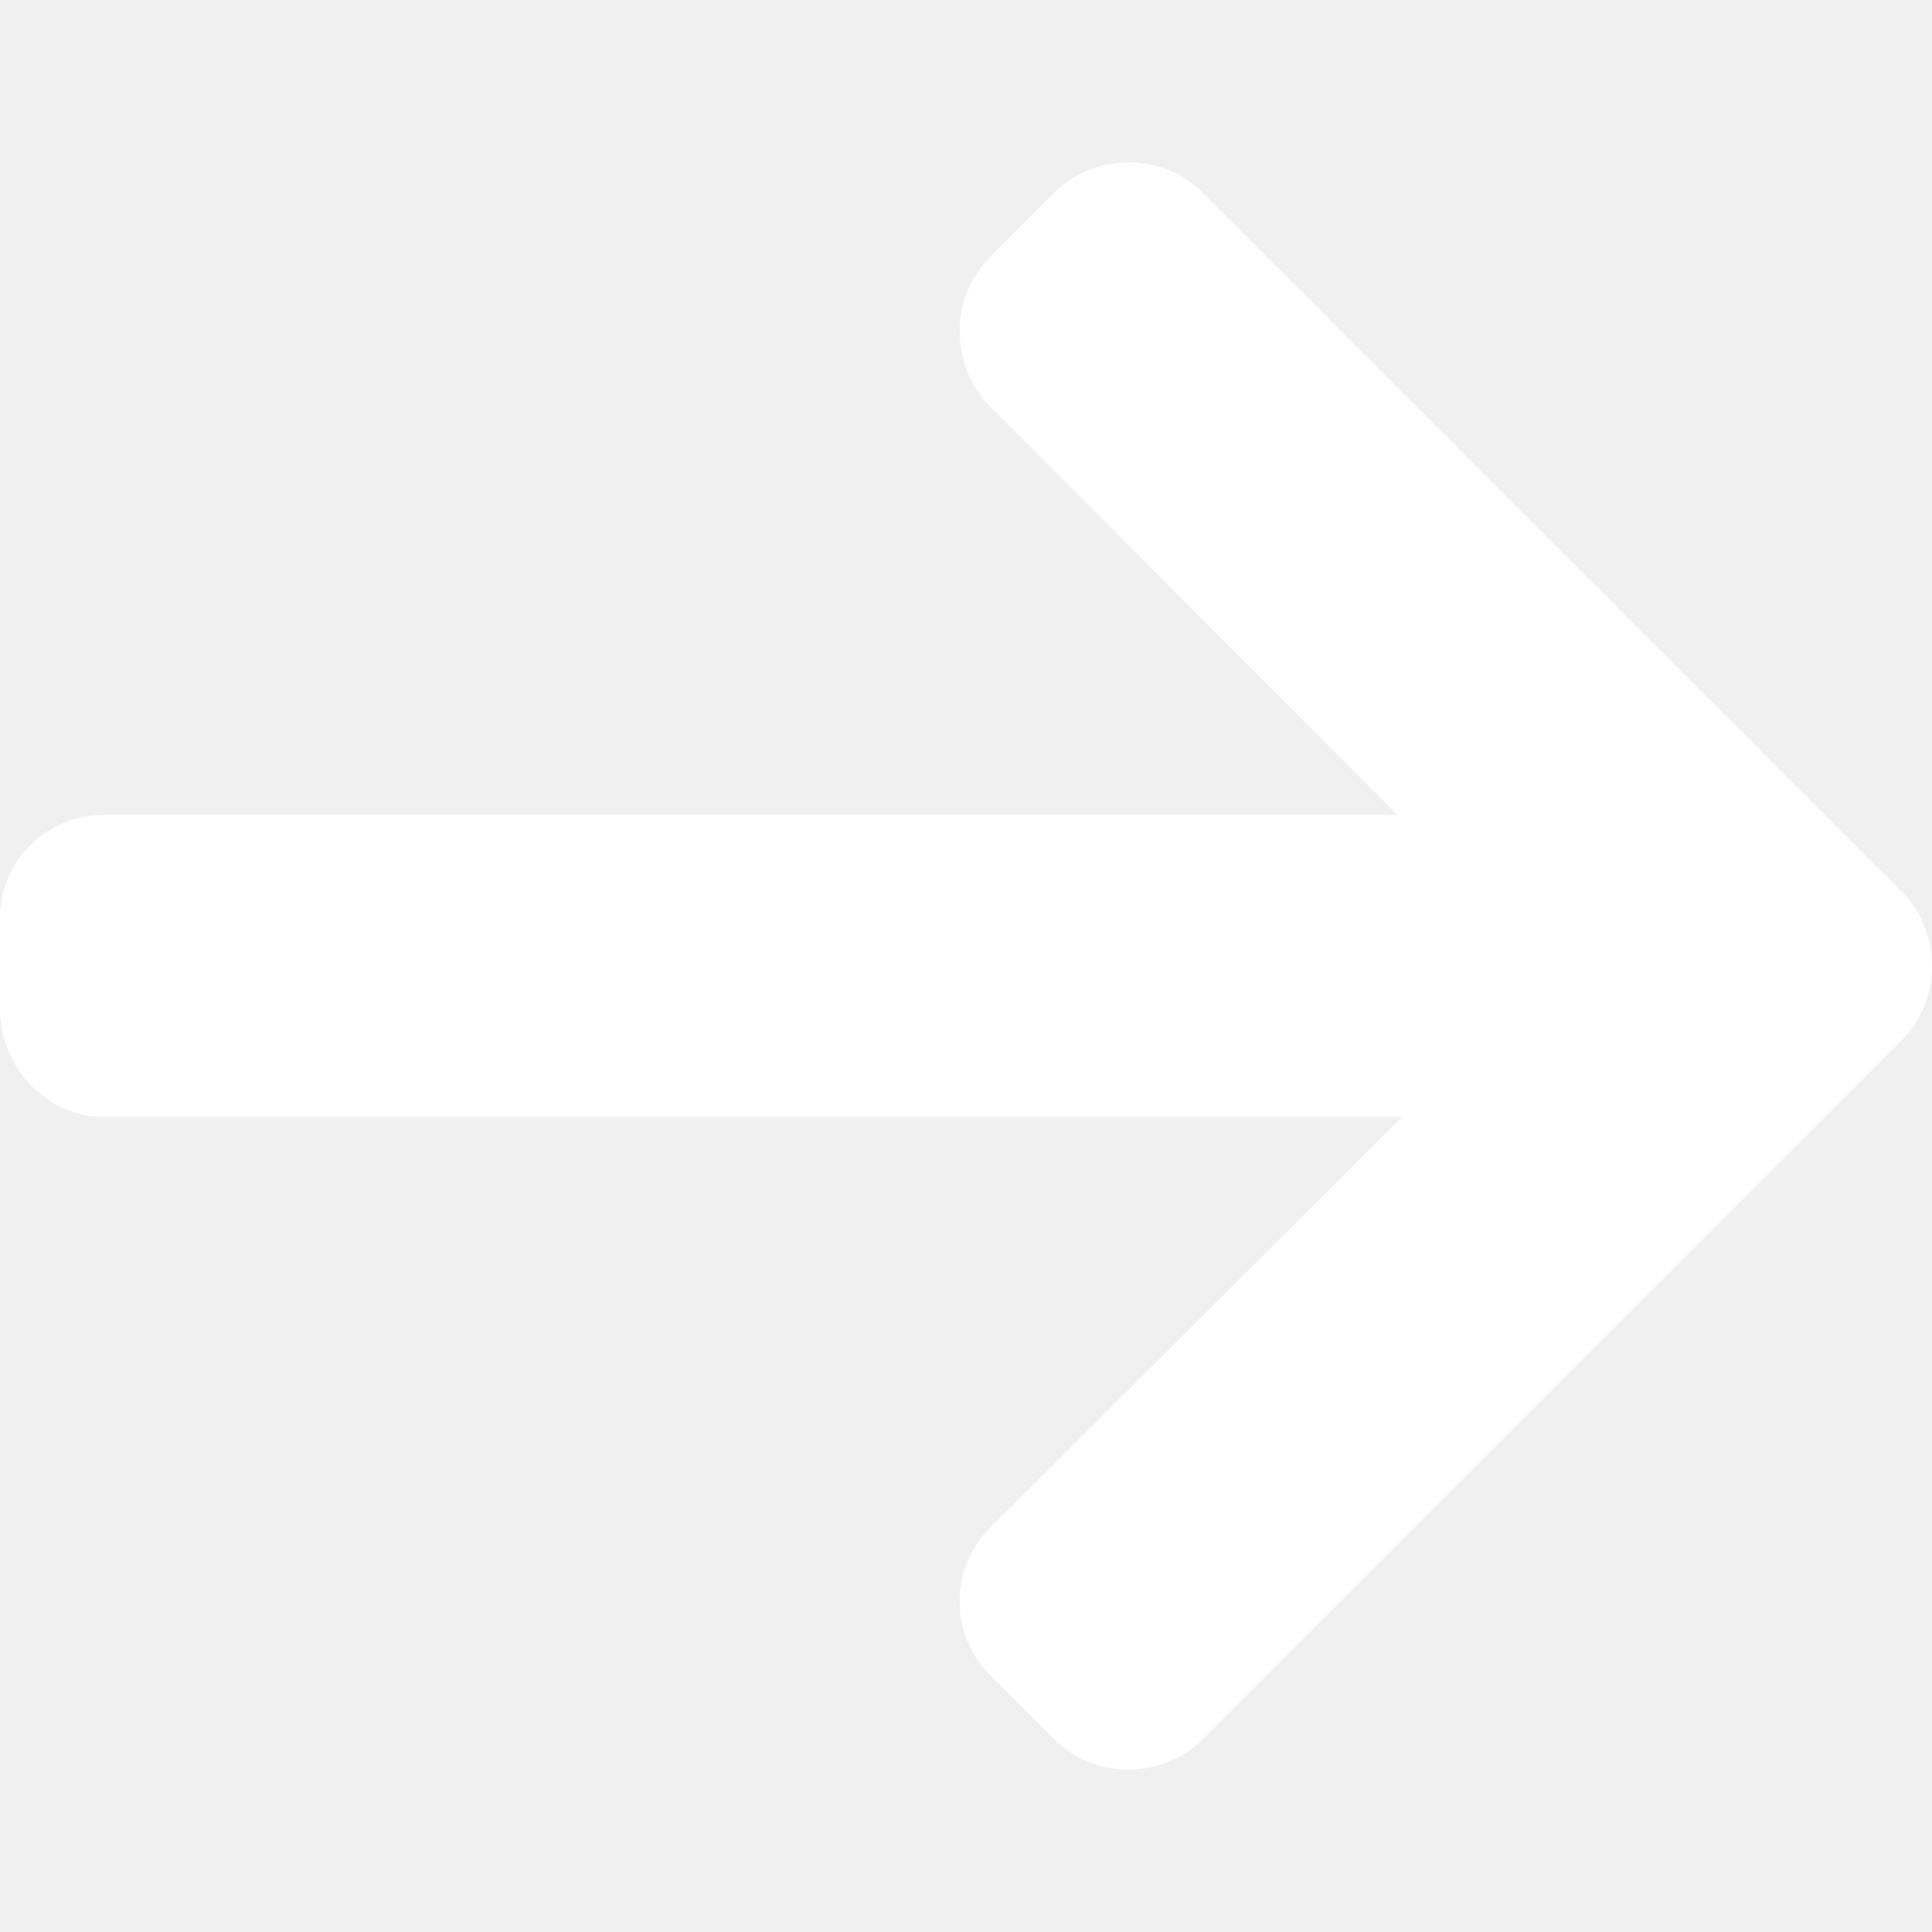
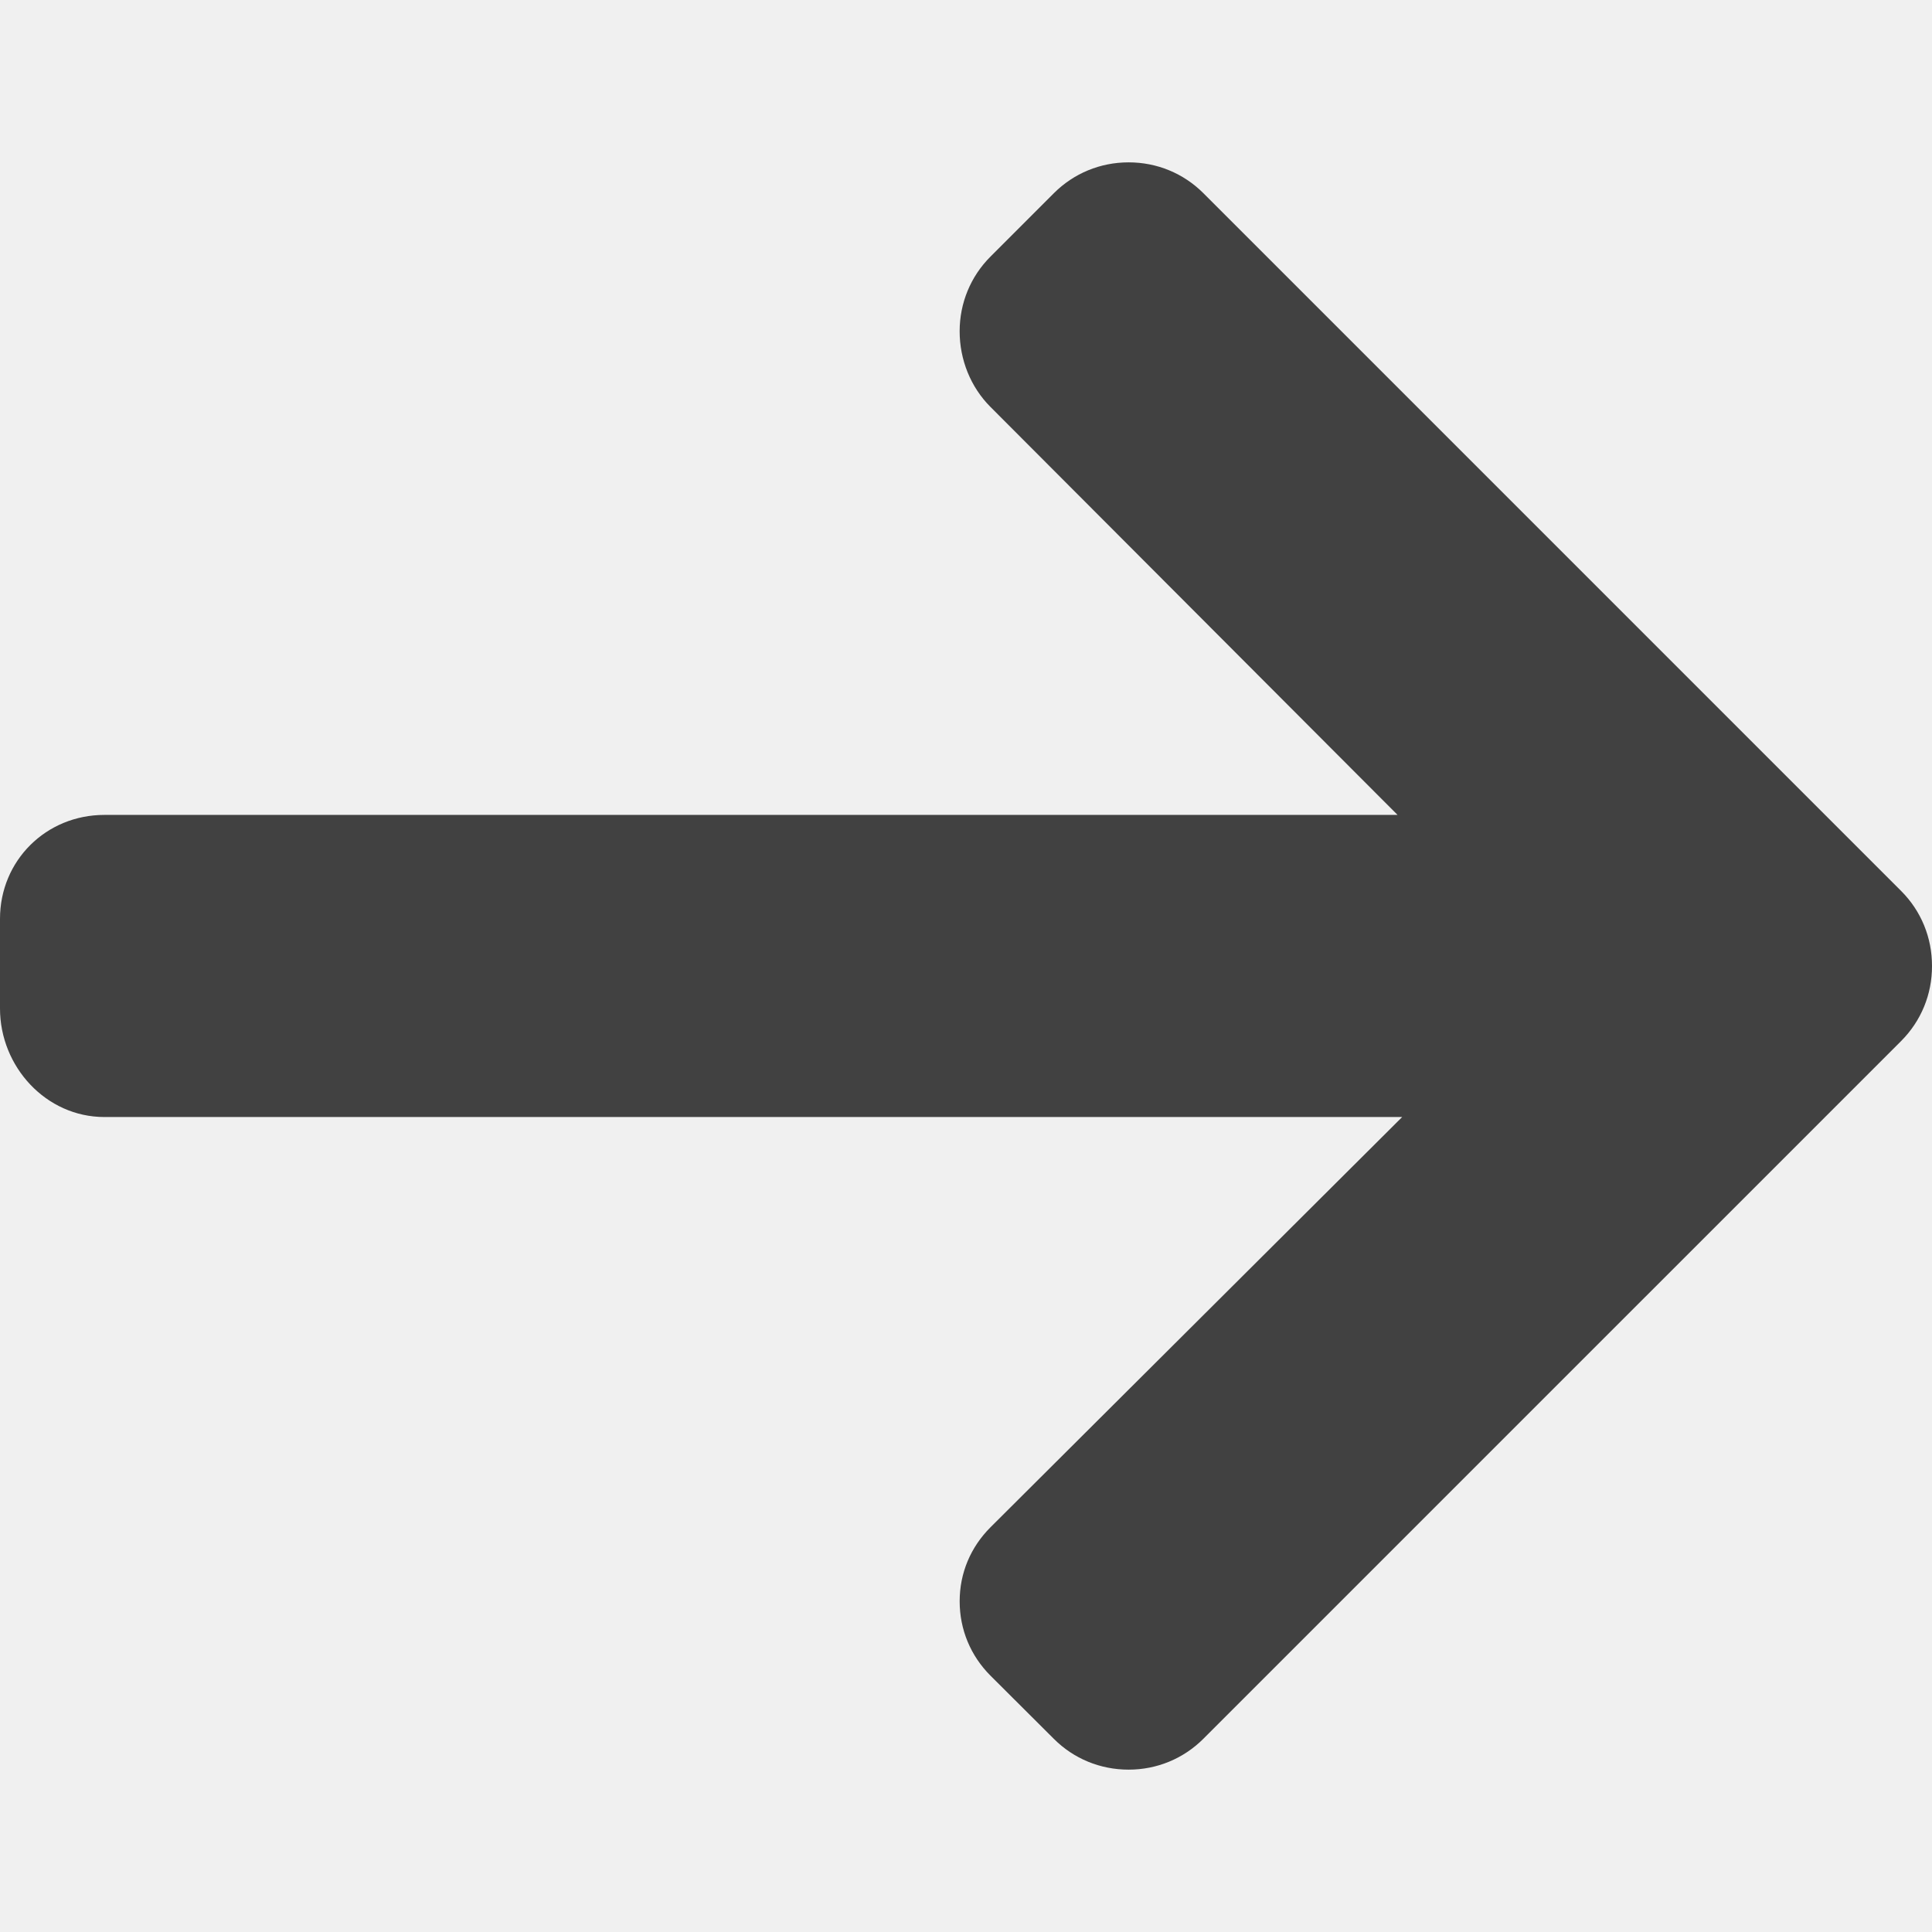
- <svg xmlns="http://www.w3.org/2000/svg" version="1.1" id="Layer_1" x="0px" y="0px" viewBox="0 0 492.004 492.004" fill="#ffffff" style="enable-background:new 0 0 492.004 492.004;" xml:space="preserve">
+ <svg xmlns="http://www.w3.org/2000/svg" version="1.1" id="Layer_1" x="0px" y="0px" viewBox="0 0 492.004 492.004" fill="#414141" style="enable-background:new 0 0 492.004 492.004;" xml:space="preserve">
  <g>
    <g>
      <path d="M484.14,226.886L306.46,49.202c-5.072-5.072-11.832-7.856-19.04-7.856c-7.216,0-13.972,2.788-19.044,7.856l-16.132,16.136    c-5.068,5.064-7.86,11.828-7.86,19.04c0,7.208,2.792,14.2,7.86,19.264L355.9,207.526H26.58C11.732,207.526,0,219.15,0,234.002    v22.812c0,14.852,11.732,27.648,26.58,27.648h330.496L252.248,388.926c-5.068,5.072-7.86,11.652-7.86,18.864    c0,7.204,2.792,13.88,7.86,18.948l16.132,16.084c5.072,5.072,11.828,7.836,19.044,7.836c7.208,0,13.968-2.8,19.04-7.872    l177.68-177.68c5.084-5.088,7.88-11.88,7.86-19.1C492.02,238.762,489.228,231.966,484.14,226.886z" />
    </g>
  </g>
  <g>
</g>
  <g>
</g>
  <g>
</g>
  <g>
</g>
  <g>
</g>
  <g>
</g>
  <g>
</g>
  <g>
</g>
  <g>
</g>
  <g>
</g>
  <g>
</g>
  <g>
</g>
  <g>
</g>
  <g>
</g>
  <g>
</g>
</svg>
